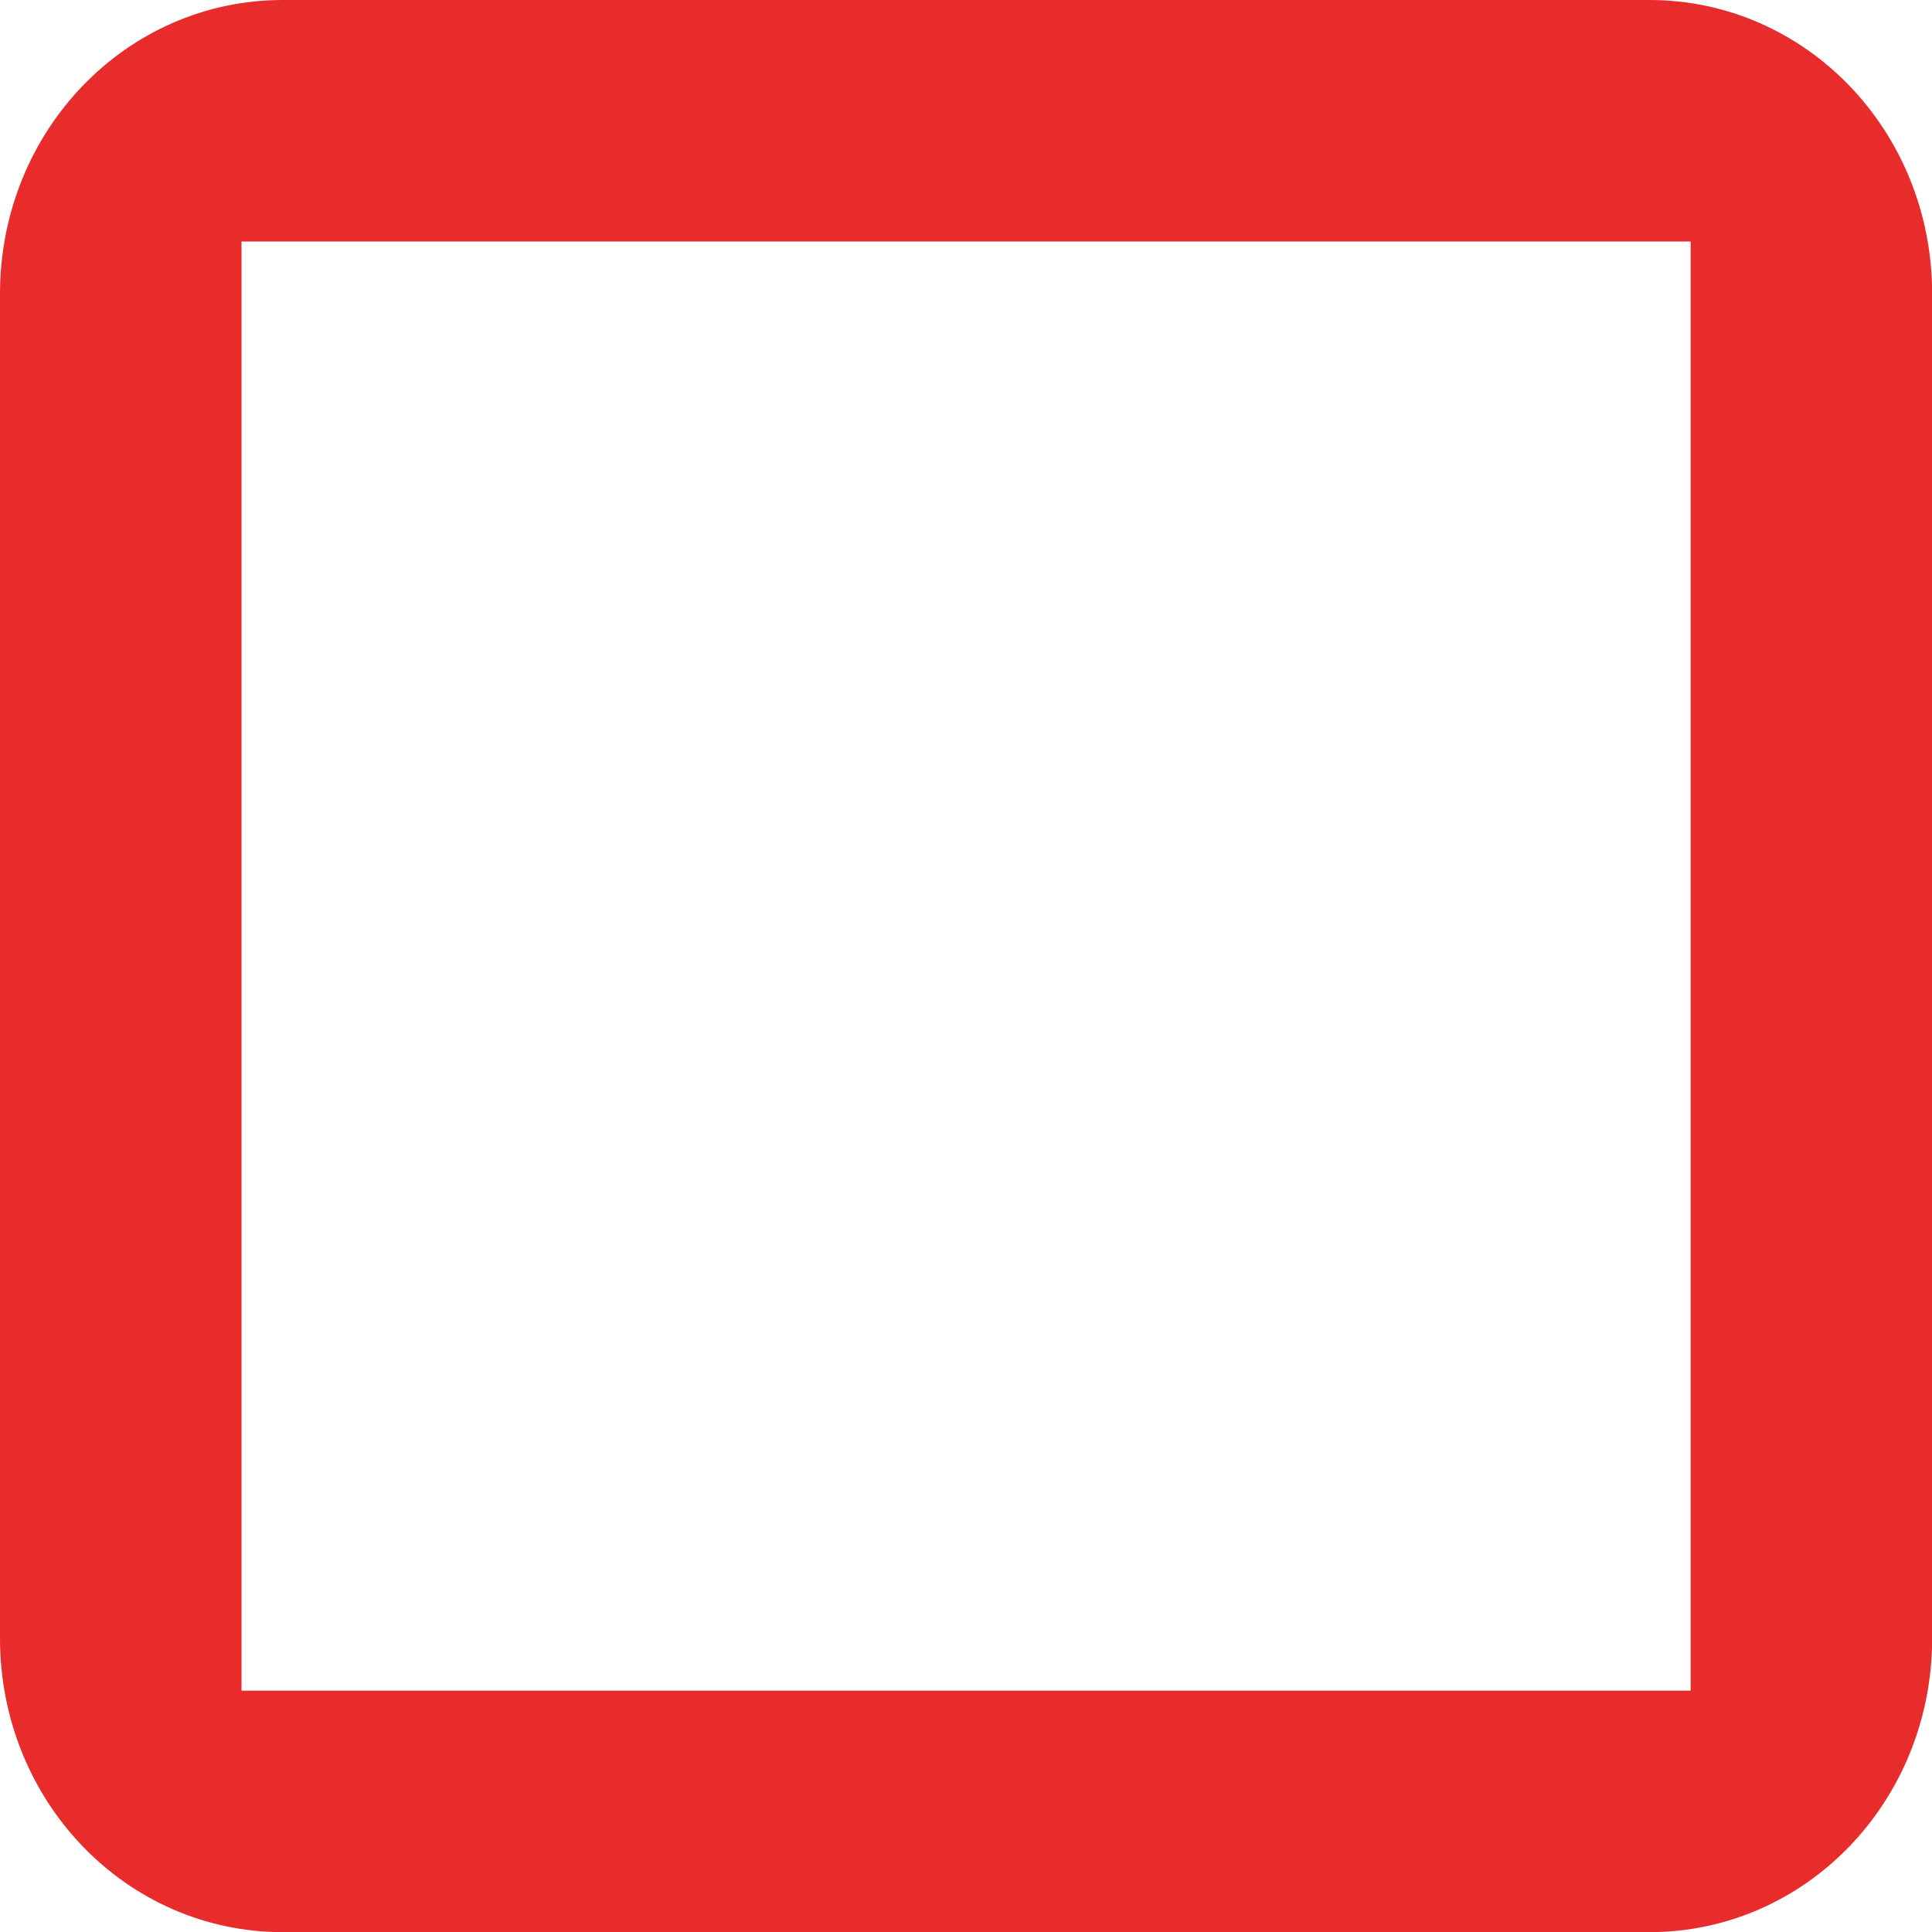
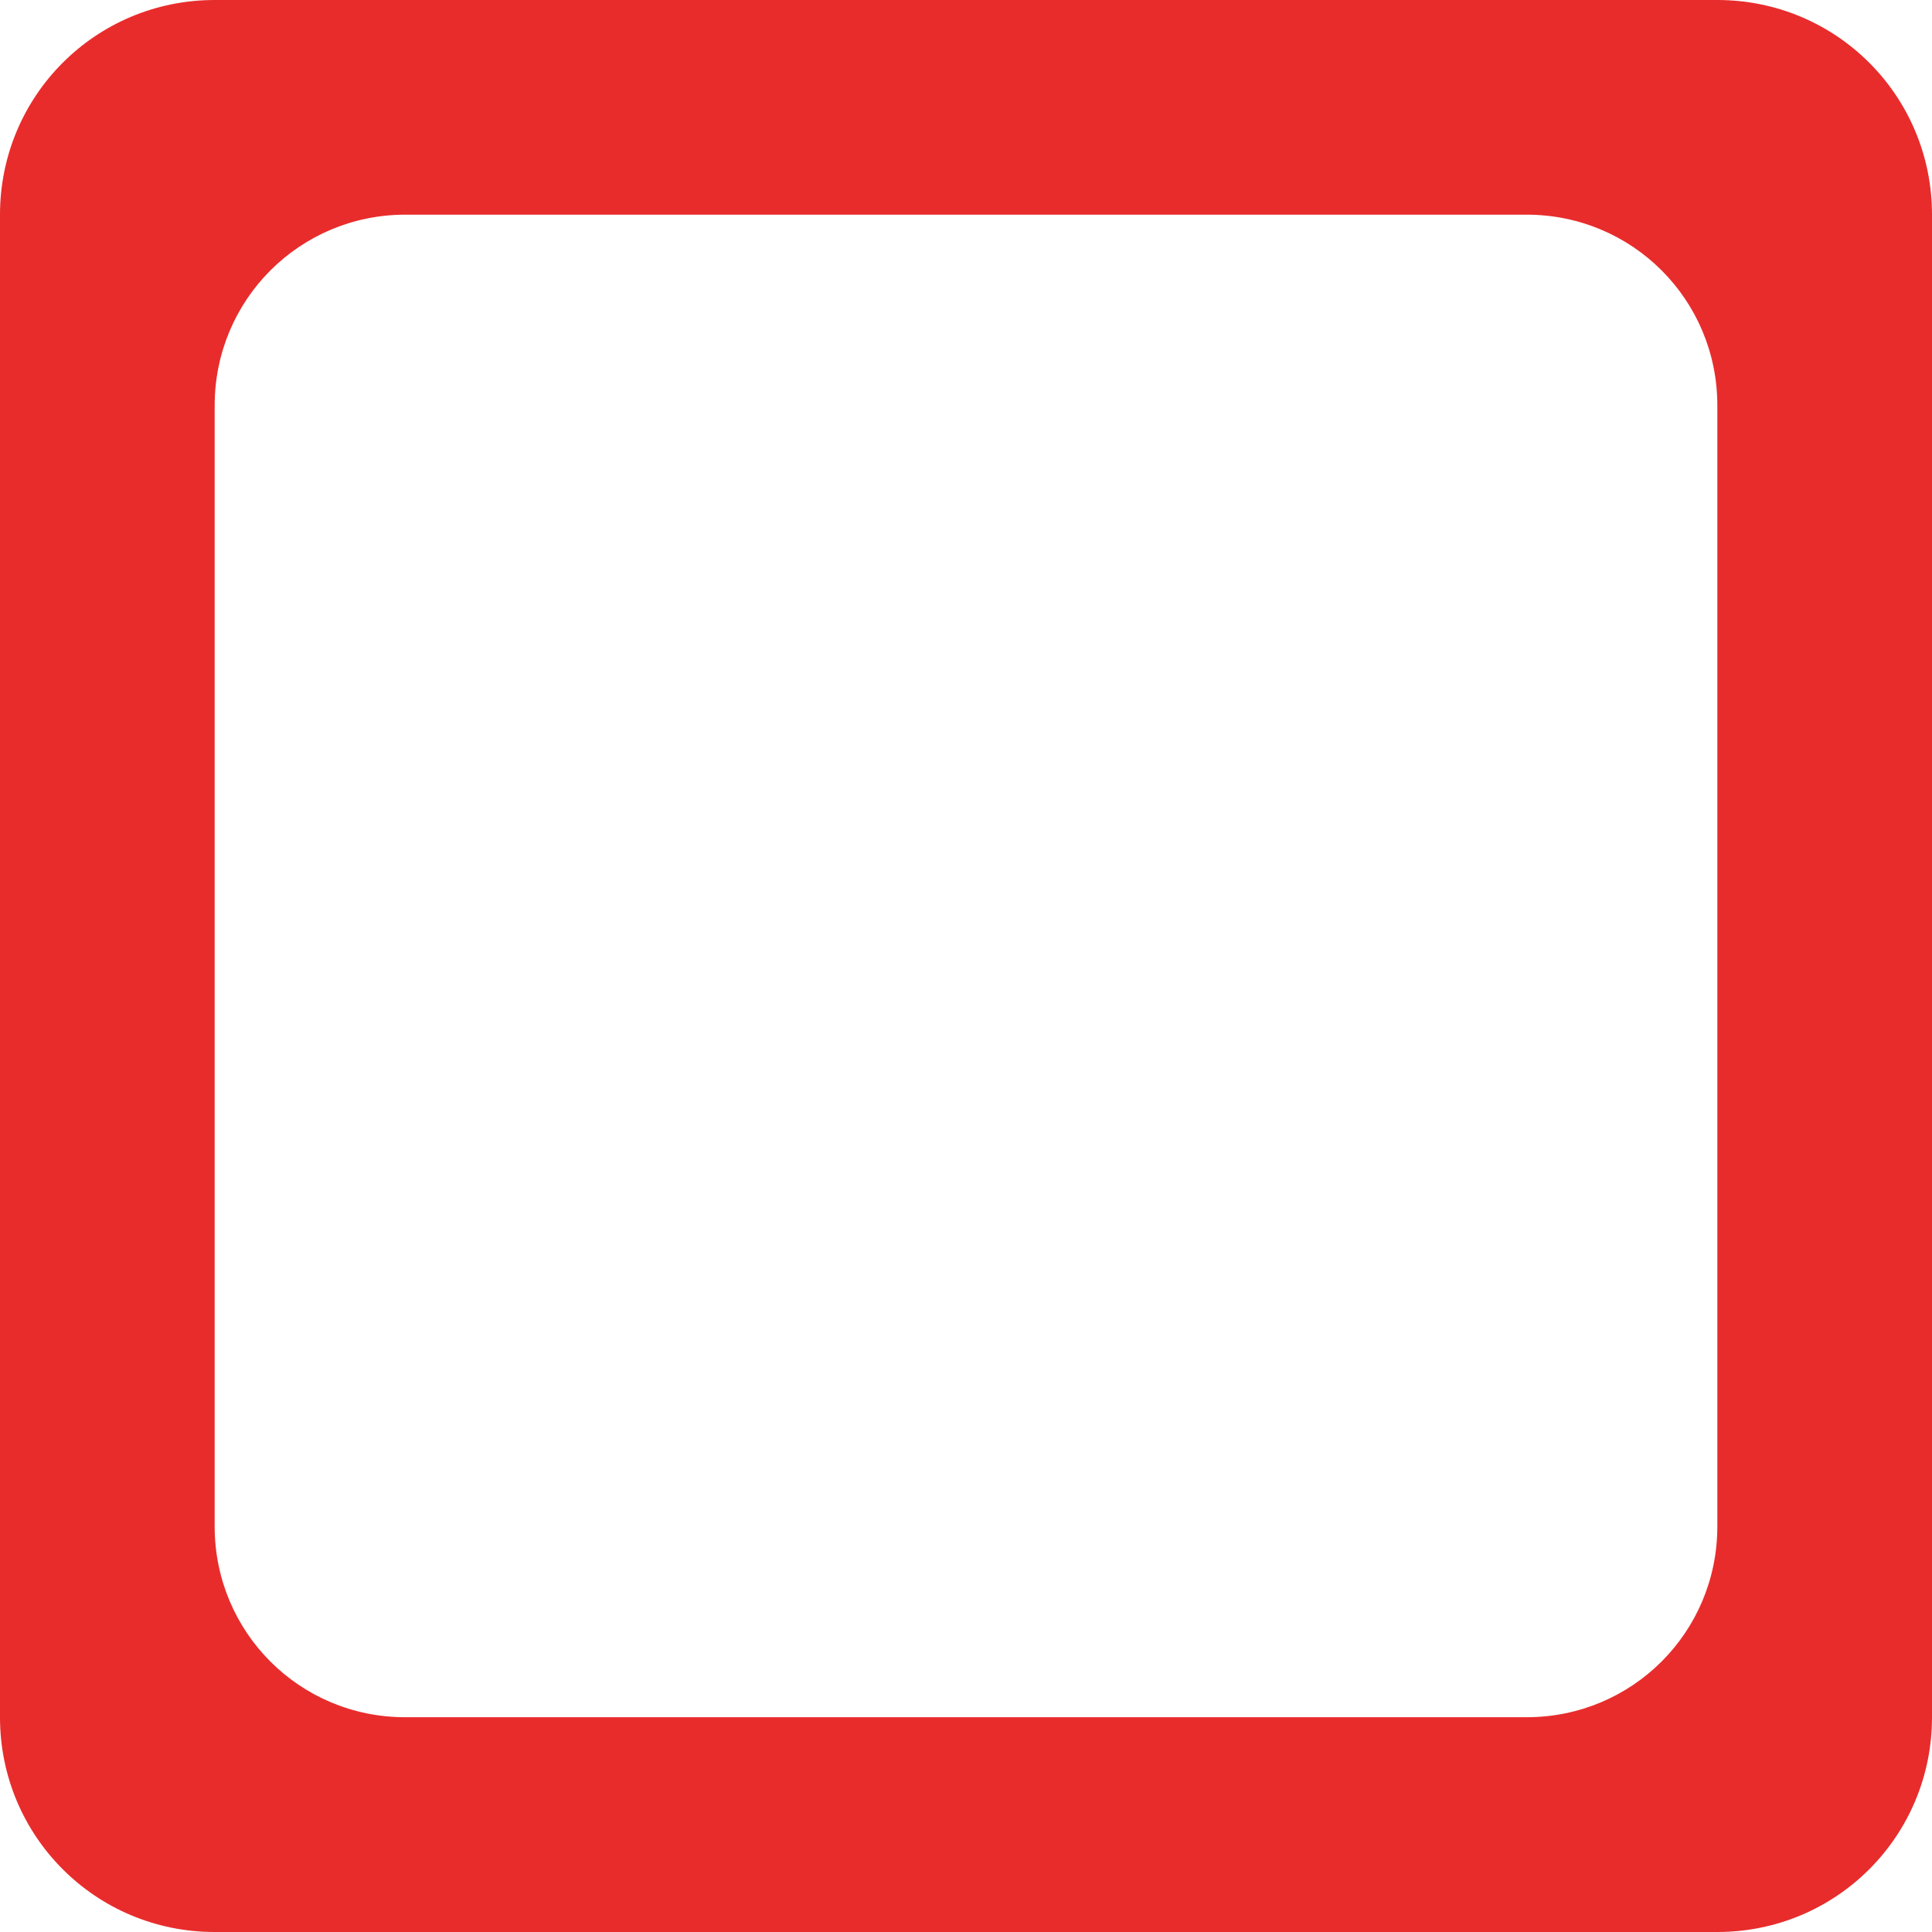
- <svg xmlns="http://www.w3.org/2000/svg" width="16" height="16" viewBox="0 0 4.233 4.233" version="1.1" id="svg8">
-   <defs id="defs2" />
-   <g id="layer1" transform="matrix(0.2645824,0,0,0.2645824,0,-74.3476)">
-     <path id="rect815" transform="matrix(1.000004,0,0,1.000004,0,280.9998)" d="M 2.342 0 C 1.044 0 2.9605947e-16 1.085 0 2.434 L 0 13.566 C 0 14.915 1.044 16 2.342 16 L 13.658 16 C 14.956 16 16 14.915 16 13.566 L 16 2.434 C 16 1.085 14.956 5.9211895e-16 13.658 0 L 2.342 0 z M 2 2 L 14 2 L 14 14 L 2 14 L 2 2 z " style="opacity:1;fill:#e82c2c;fill-opacity:1;stroke:none;stroke-width:0.37;stroke-miterlimit:4;stroke-dasharray:none;stroke-opacity:1;paint-order:stroke fill markers" />
-     <g id="g855" transform="translate(-0.02403434,0.1918013)" />
-   </g>
+ <svg xmlns="http://www.w3.org/2000/svg" id="svg4" version="1.1" width="18" viewBox="0 0 18 18" height="18" style="fill:#000000">
+   <defs id="defs8" />
+   <path id="rect822" d="M 2,0 C 0.892,0 0,0.892 0,2 v 14 c 0,1.108 0.892,2 2,2 h 14 c 1.108,0 2,-0.892 2,-2 V 2 C 18,0.892 17.108,0 16,0 Z m 1.777,2 h 10.446 c 0.985,0 1.777,0.792 1.777,1.777 V 14.222 c 0,0.985 -0.792,1.777 -1.777,1.777 H 3.777 C 2.792,16 2,15.207 2,14.222 V 3.778 C 2,2.793 2.792,2 3.777,2 Z" style="opacity:1;fill:#e82c2c;fill-opacity:1;stroke:none;stroke-width:1;stroke-miterlimit:4;stroke-dasharray:none;stroke-opacity:1;paint-order:markers fill stroke" />
</svg>
